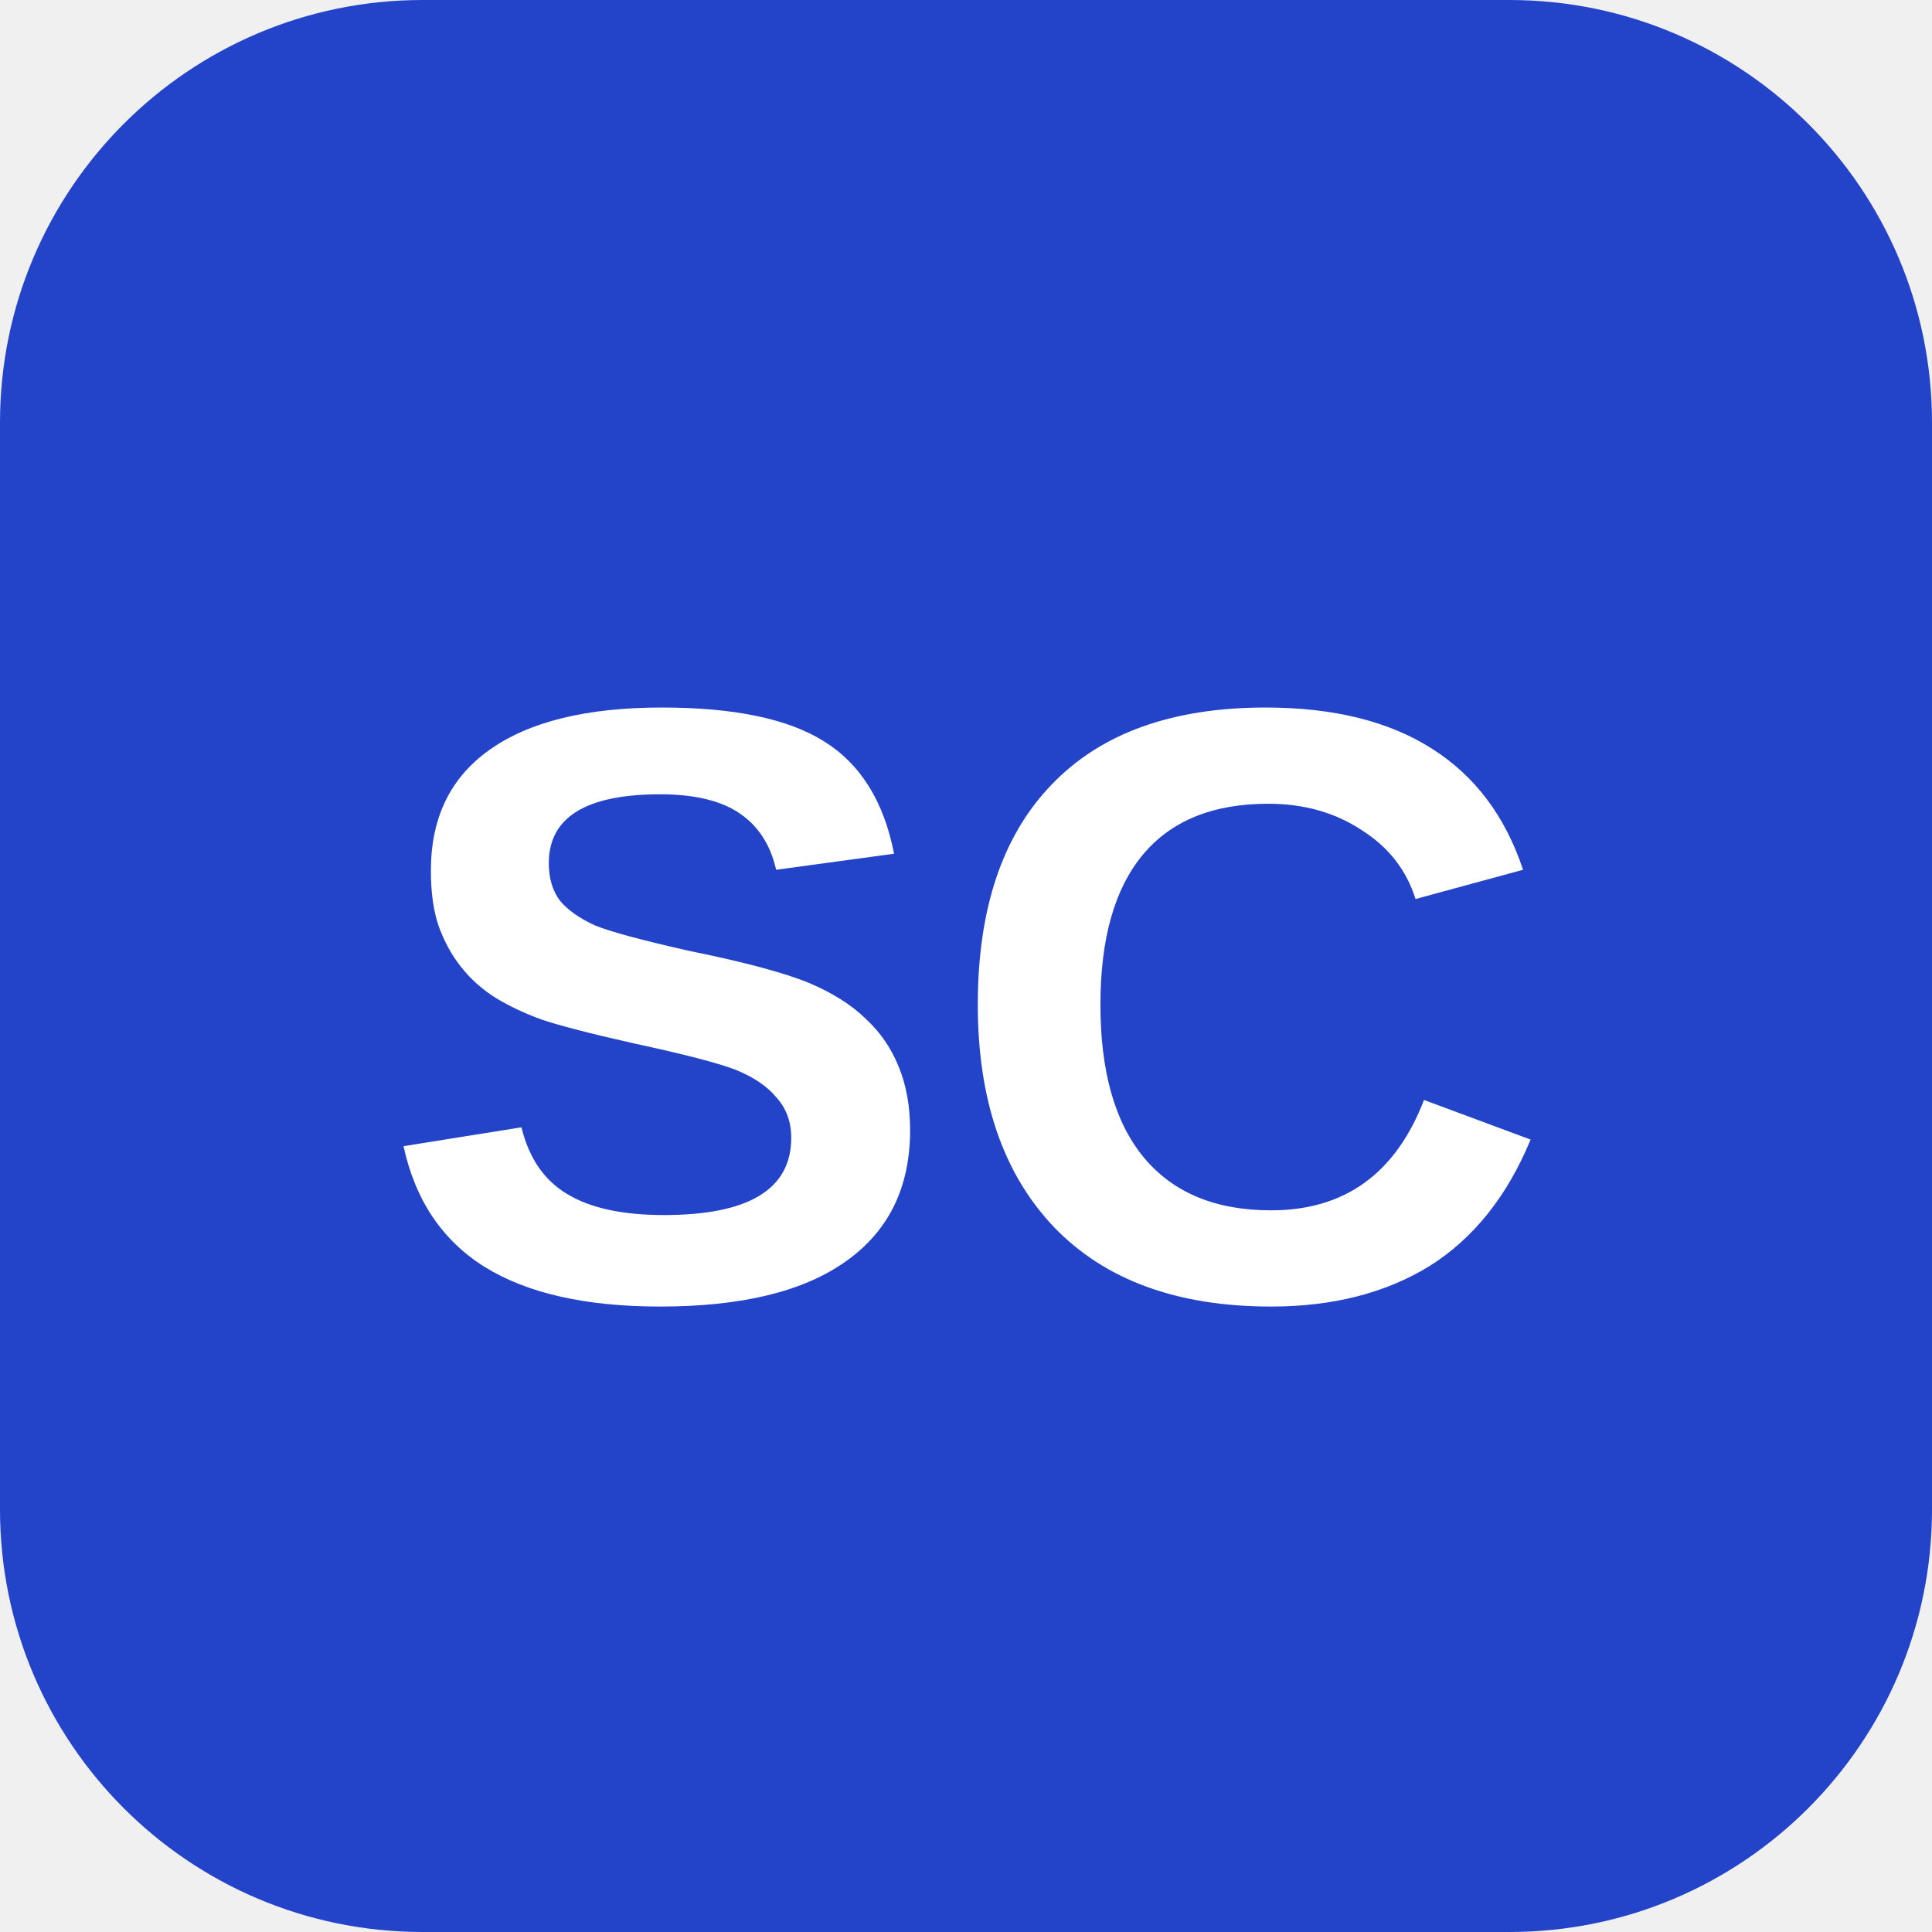
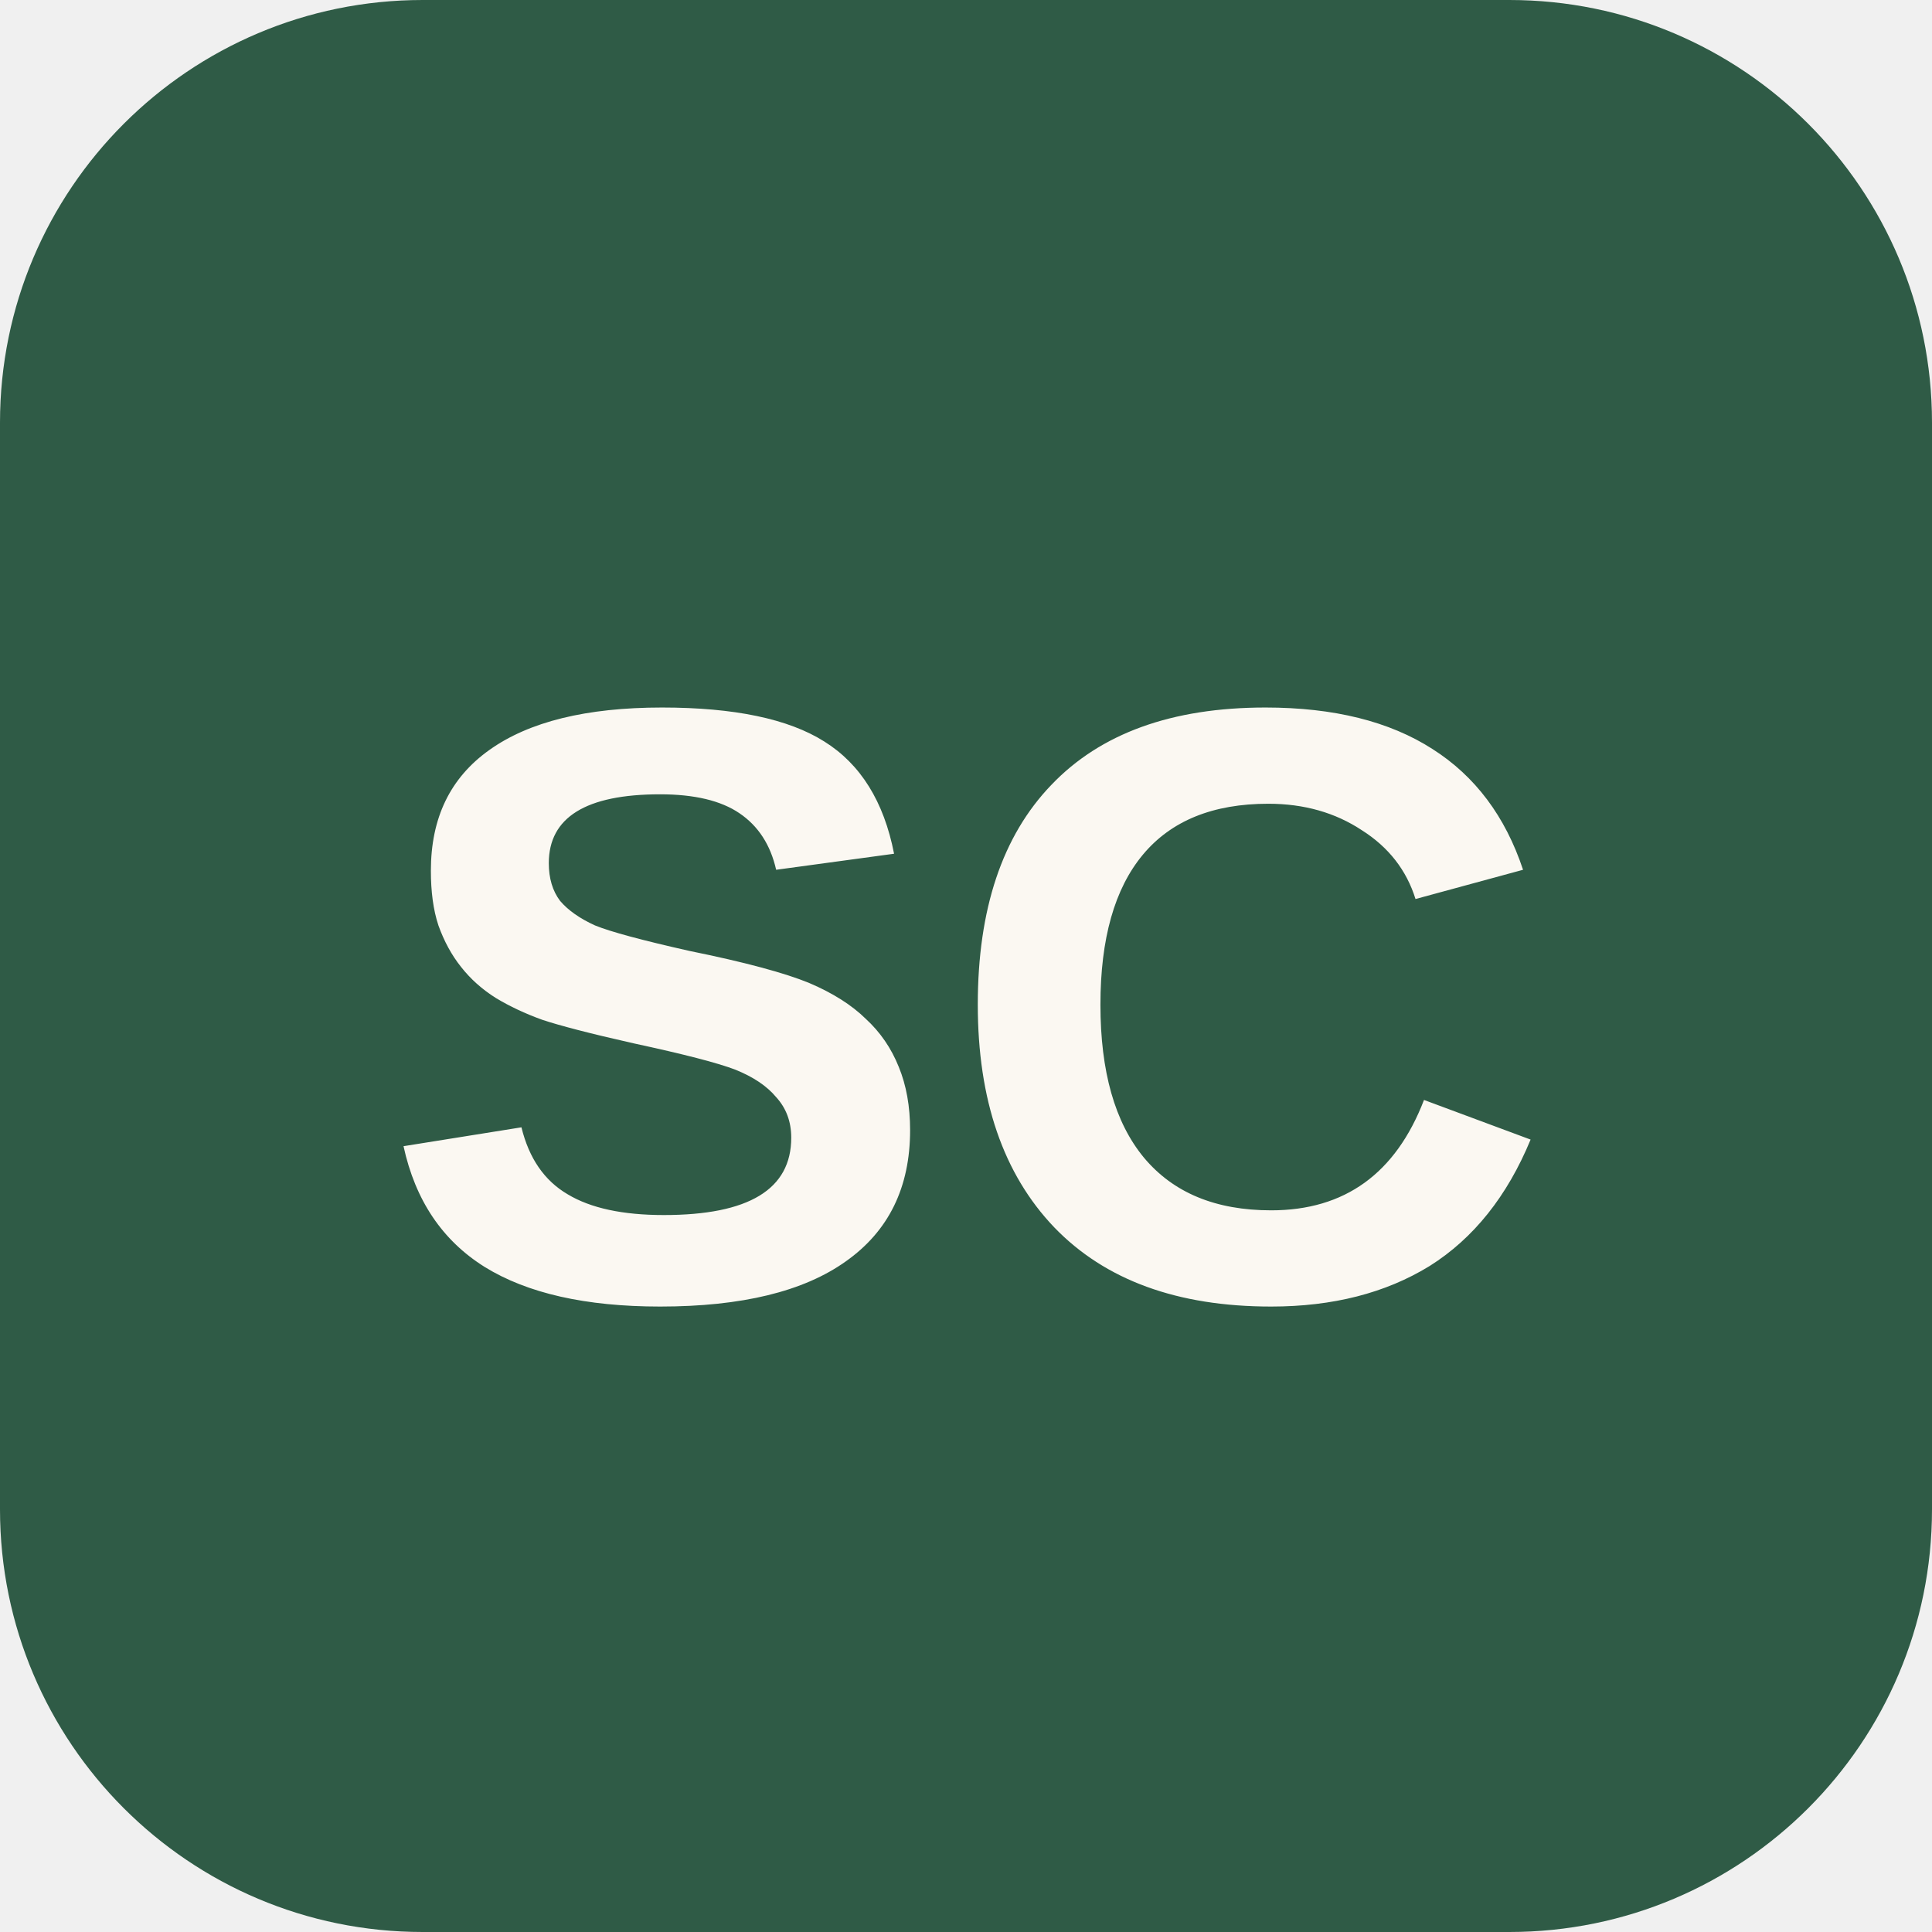
<svg xmlns="http://www.w3.org/2000/svg" viewBox="0 0 32 32">
-   <rect width="32" height="32" rx="7" fill="#2343C9" />
-   <text x="16" y="21.5" font-family="Arial, Helvetica, sans-serif" font-size="14" font-weight="700" fill="#FFFFFF" text-anchor="middle">SC</text>
+   <rect width="32" height="32" rx="7" fill="#2F5B46" />
+   <text x="16" y="21.5" font-family="Arial, Helvetica, sans-serif" font-size="14" font-weight="700" fill="#FBF8F2" text-anchor="middle">SC</text>
</svg>
